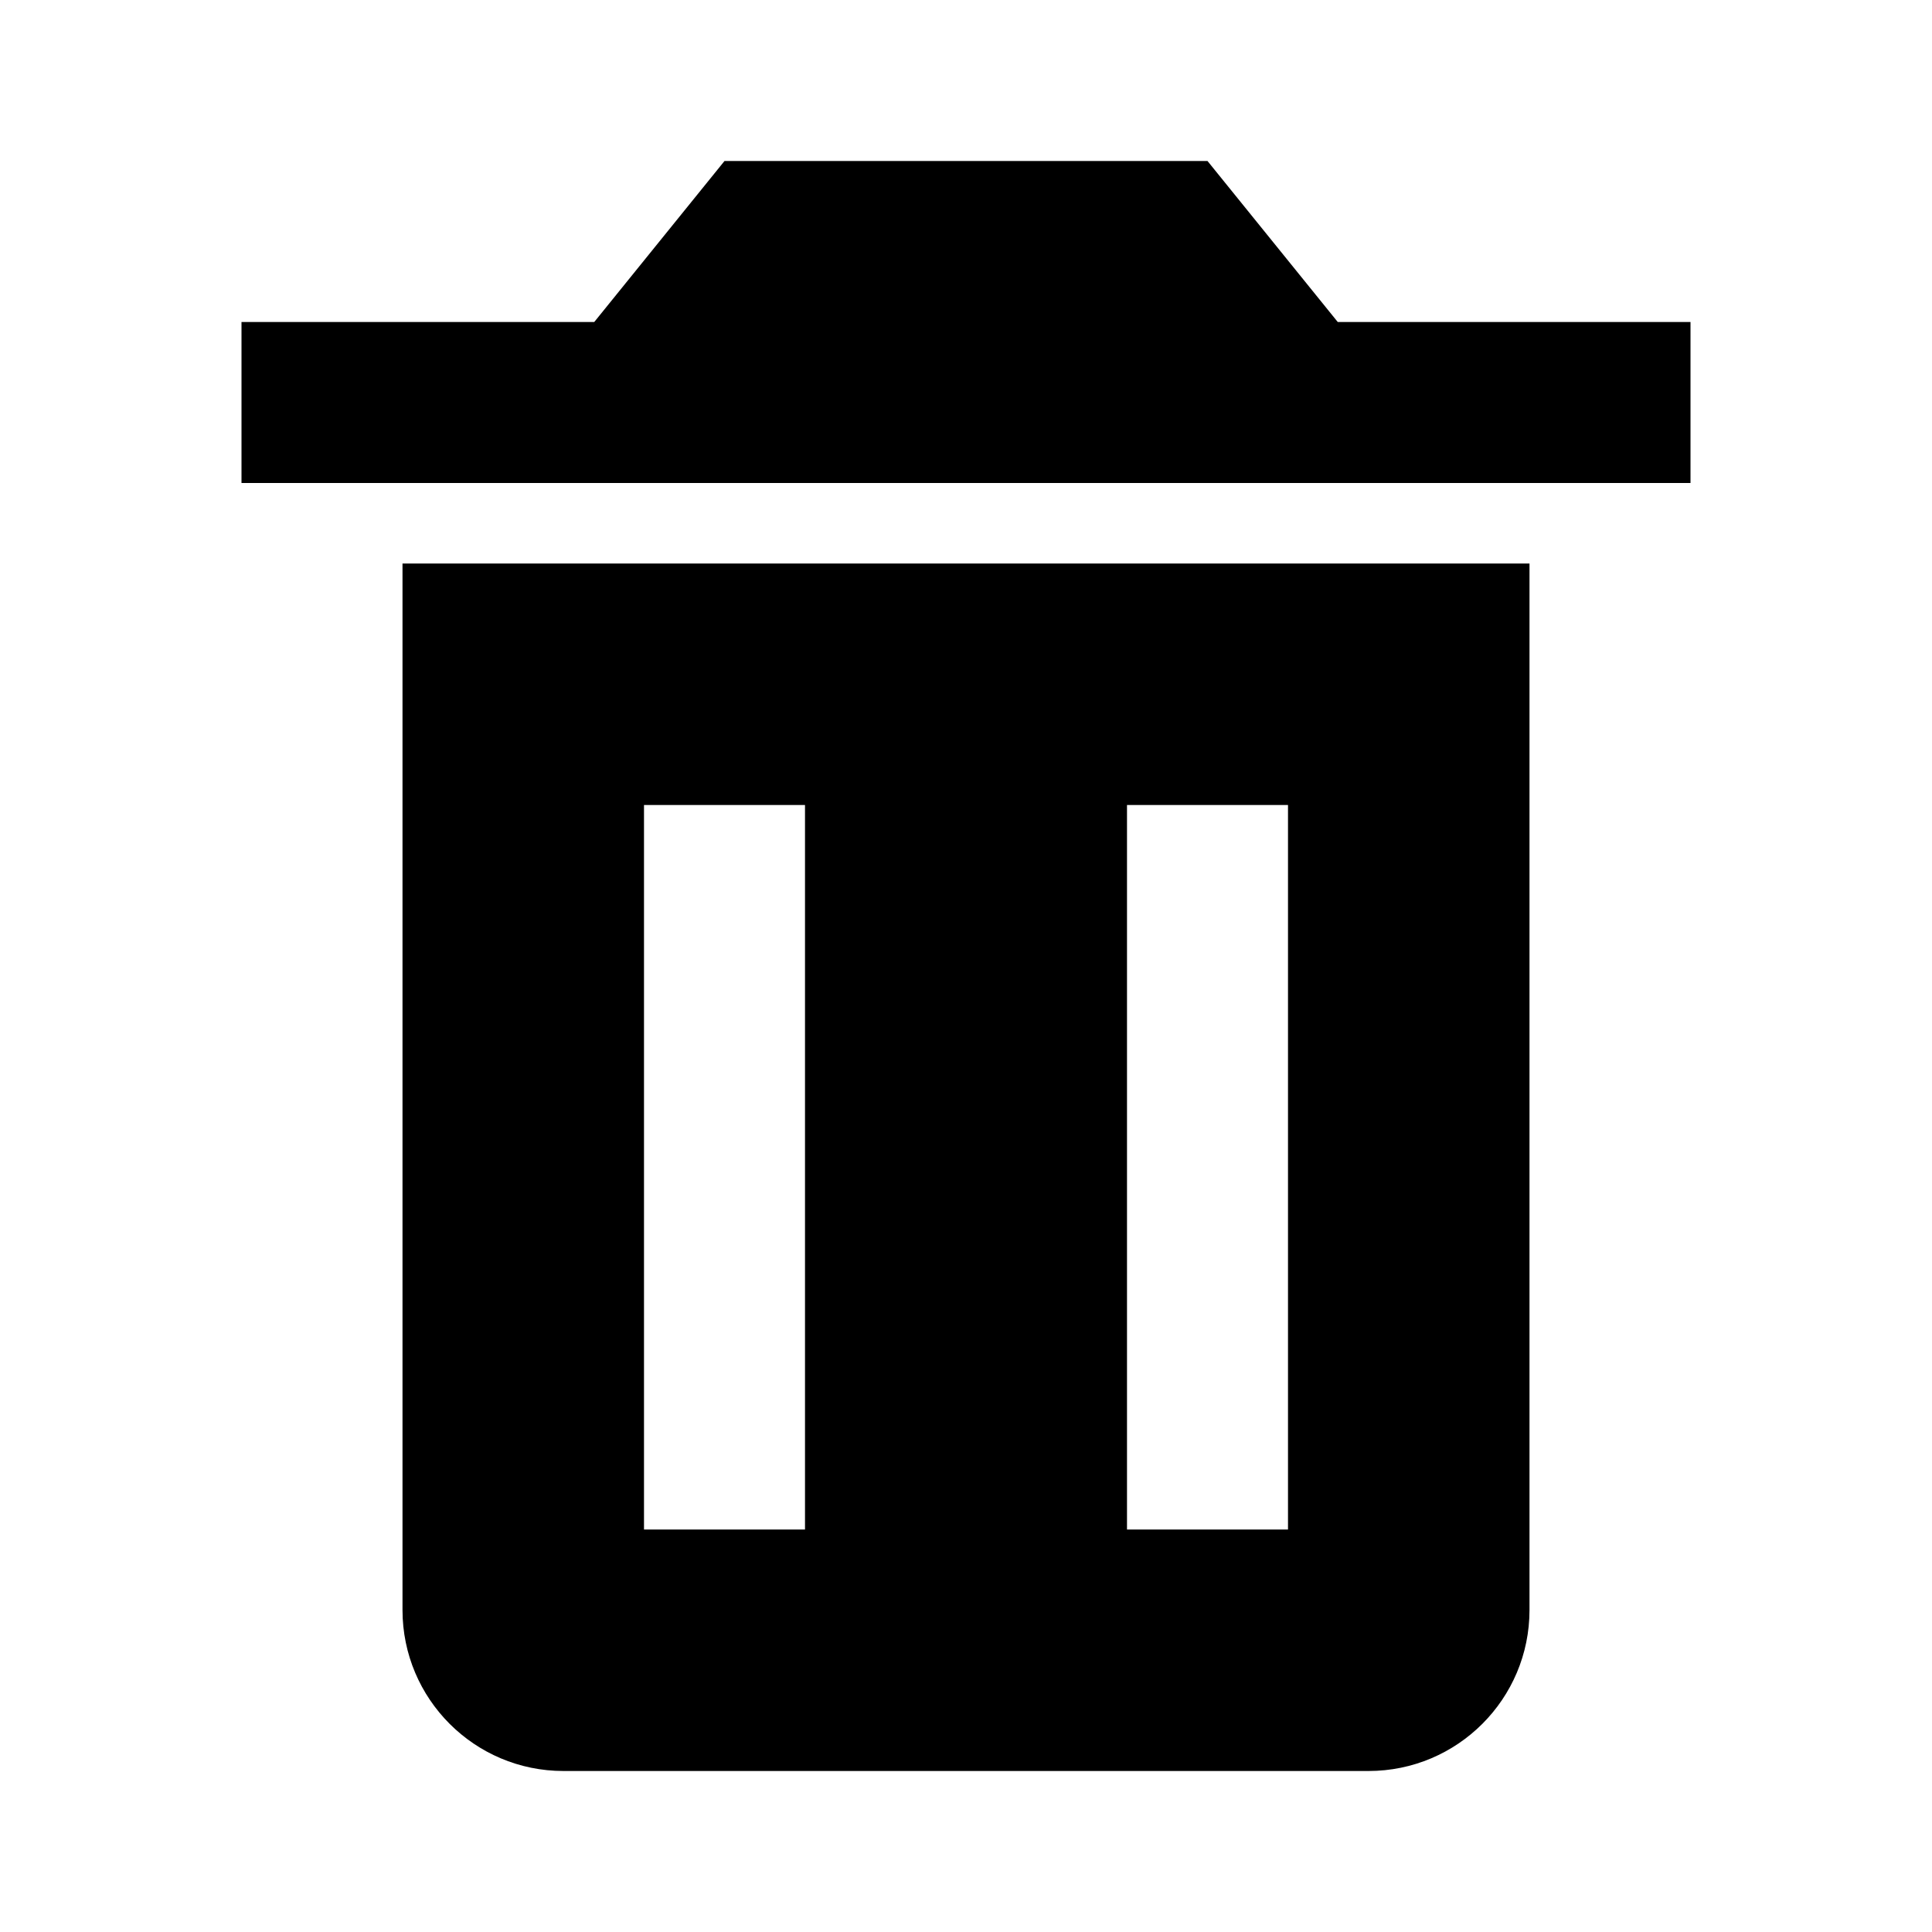
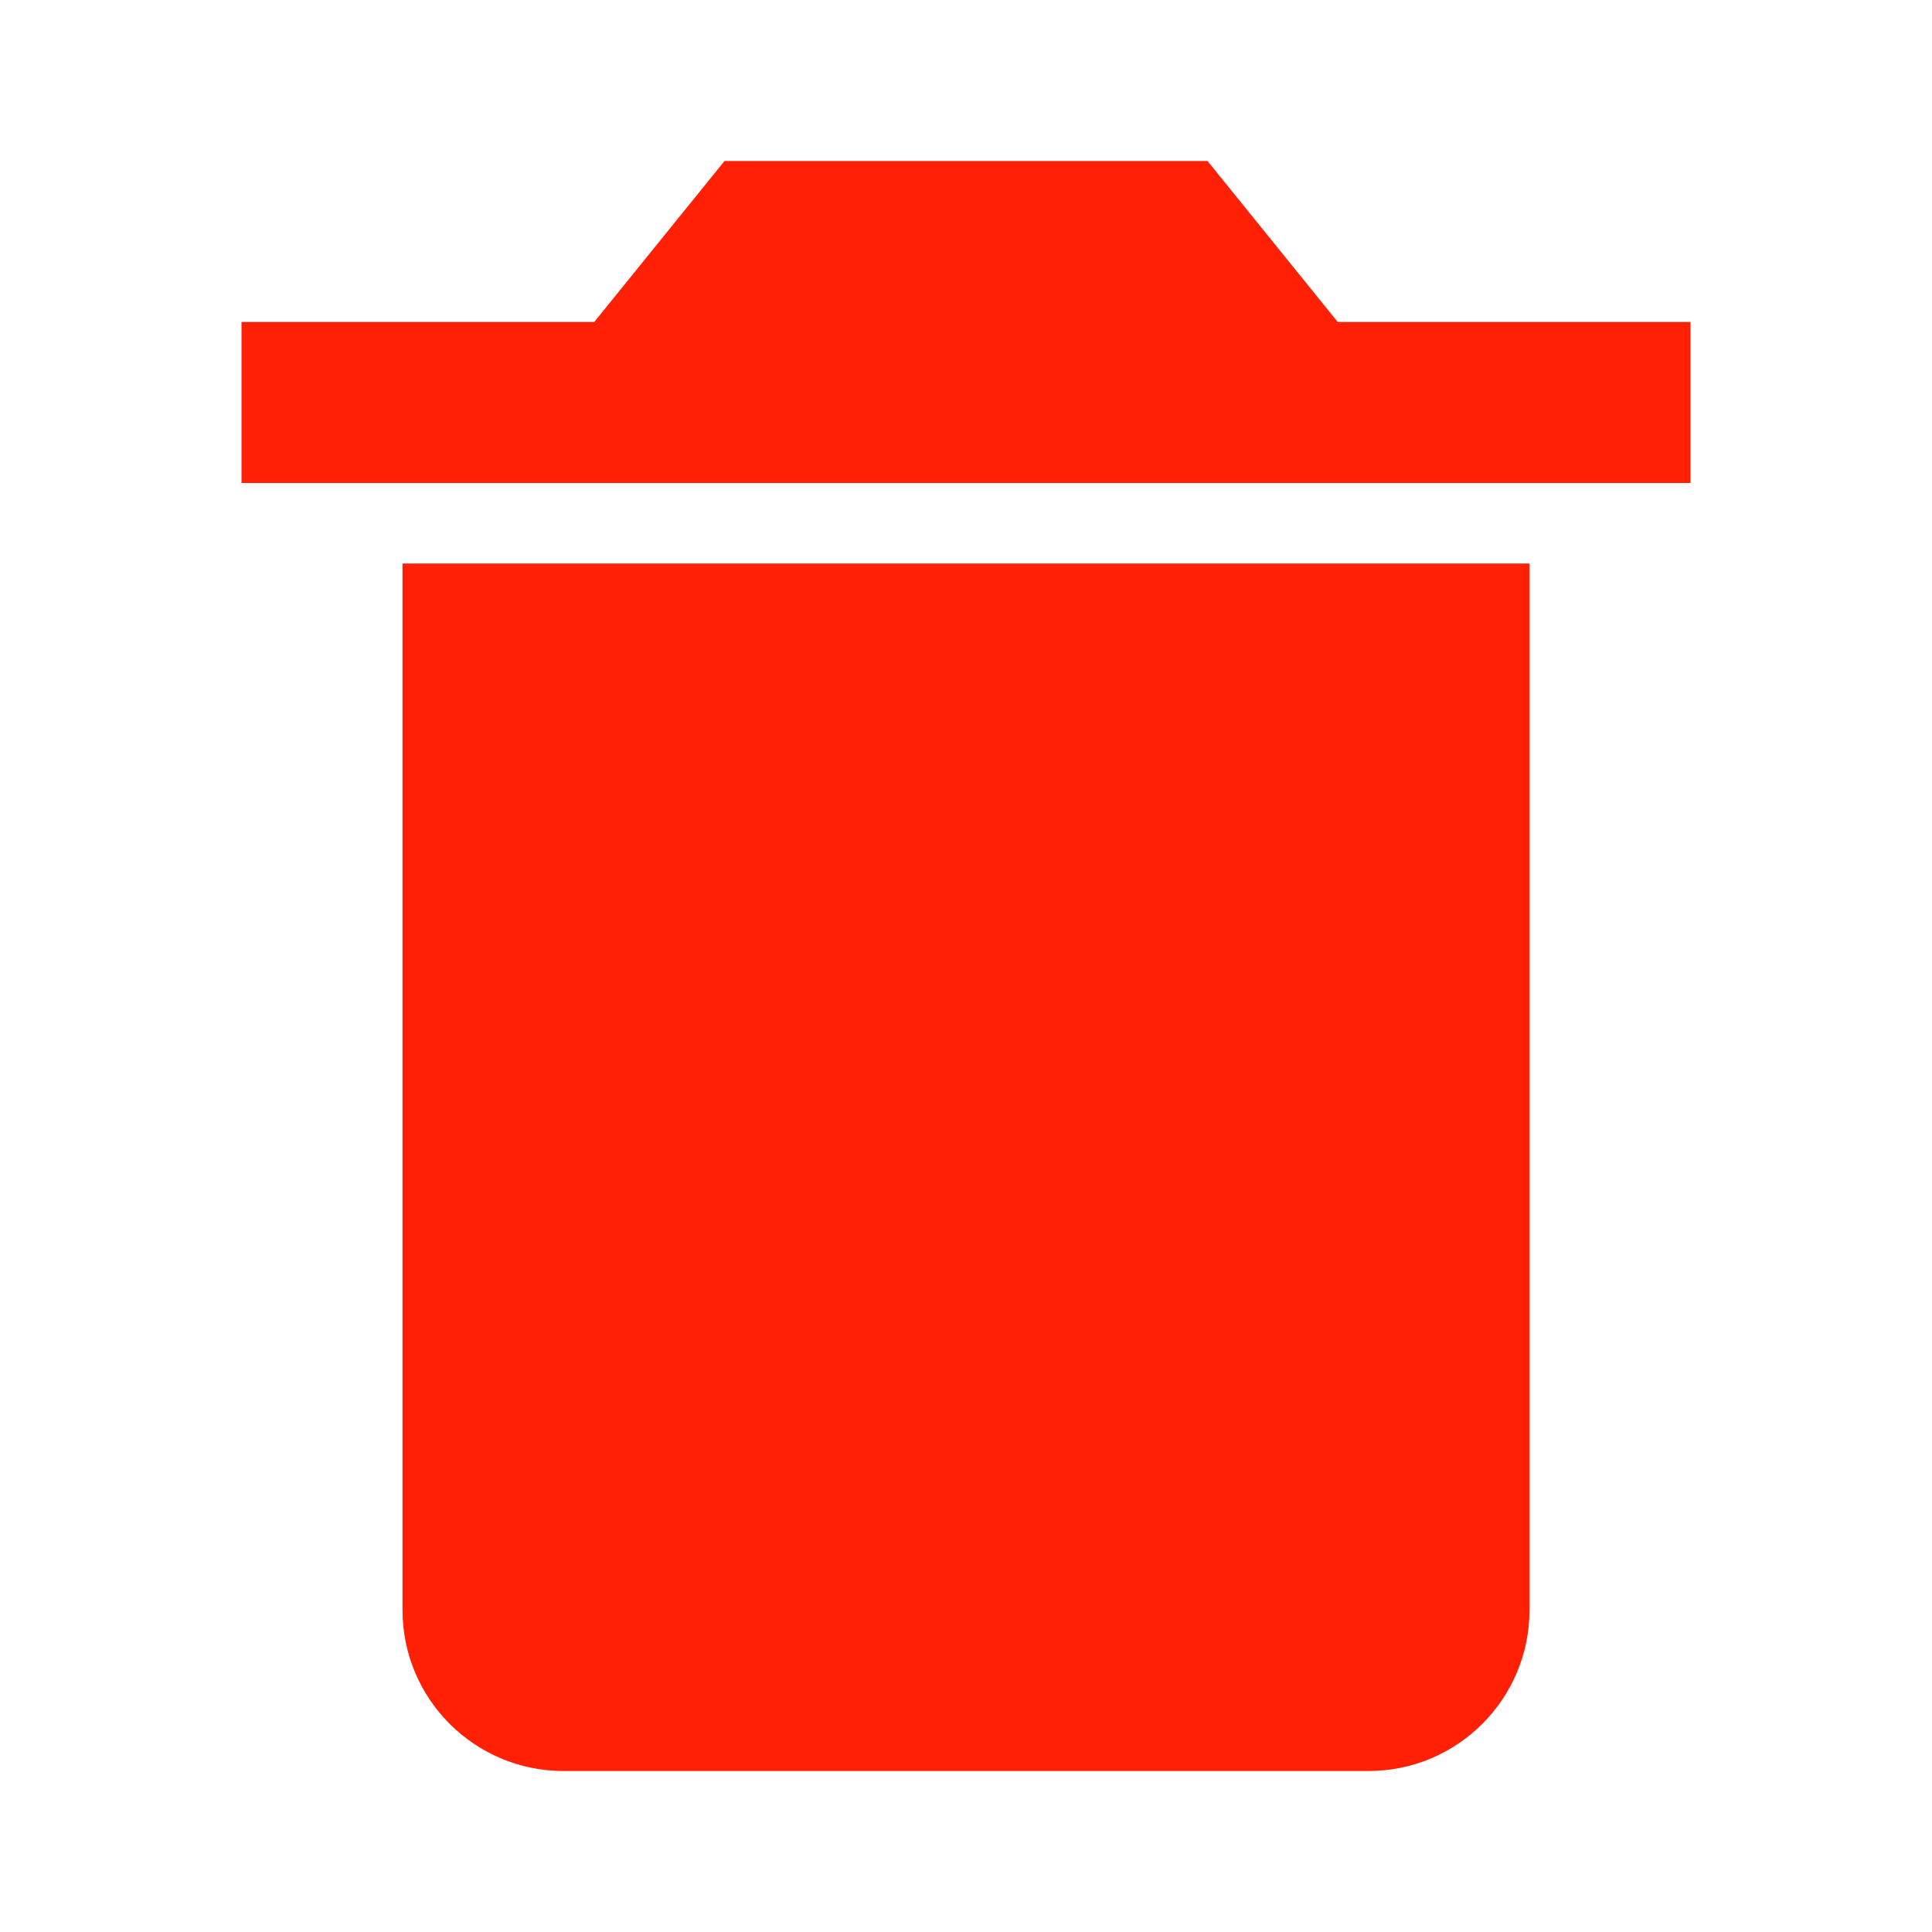
- <svg xmlns="http://www.w3.org/2000/svg" width="24" height="24" viewBox="0 0 24 24" style="fill: rgba(0, 0, 0, 1);transform: ;msFilter:;">
-   <path d="M6 7H5v13a2 2 0 0 0 2 2h10a2 2 0 0 0 2-2V7H6zm4 12H8v-9h2v9zm6 0h-2v-9h2v9zm.618-15L15 2H9L7.382 4H3v2h18V4z" />
+ <svg xmlns="http://www.w3.org/2000/svg" width="33" height="33" viewBox="0 0 24 24" style="fill: rgba(255, 32, 6, 1);transform: ;msFilter:;">
+   <path d="M6 7H5v13a2 2 0 0 0 2 2h10a2 2 0 0 0 2-2V7H6zm10.618-3L15 2H9L7.382 4H3v2h18V4z" />
</svg>
